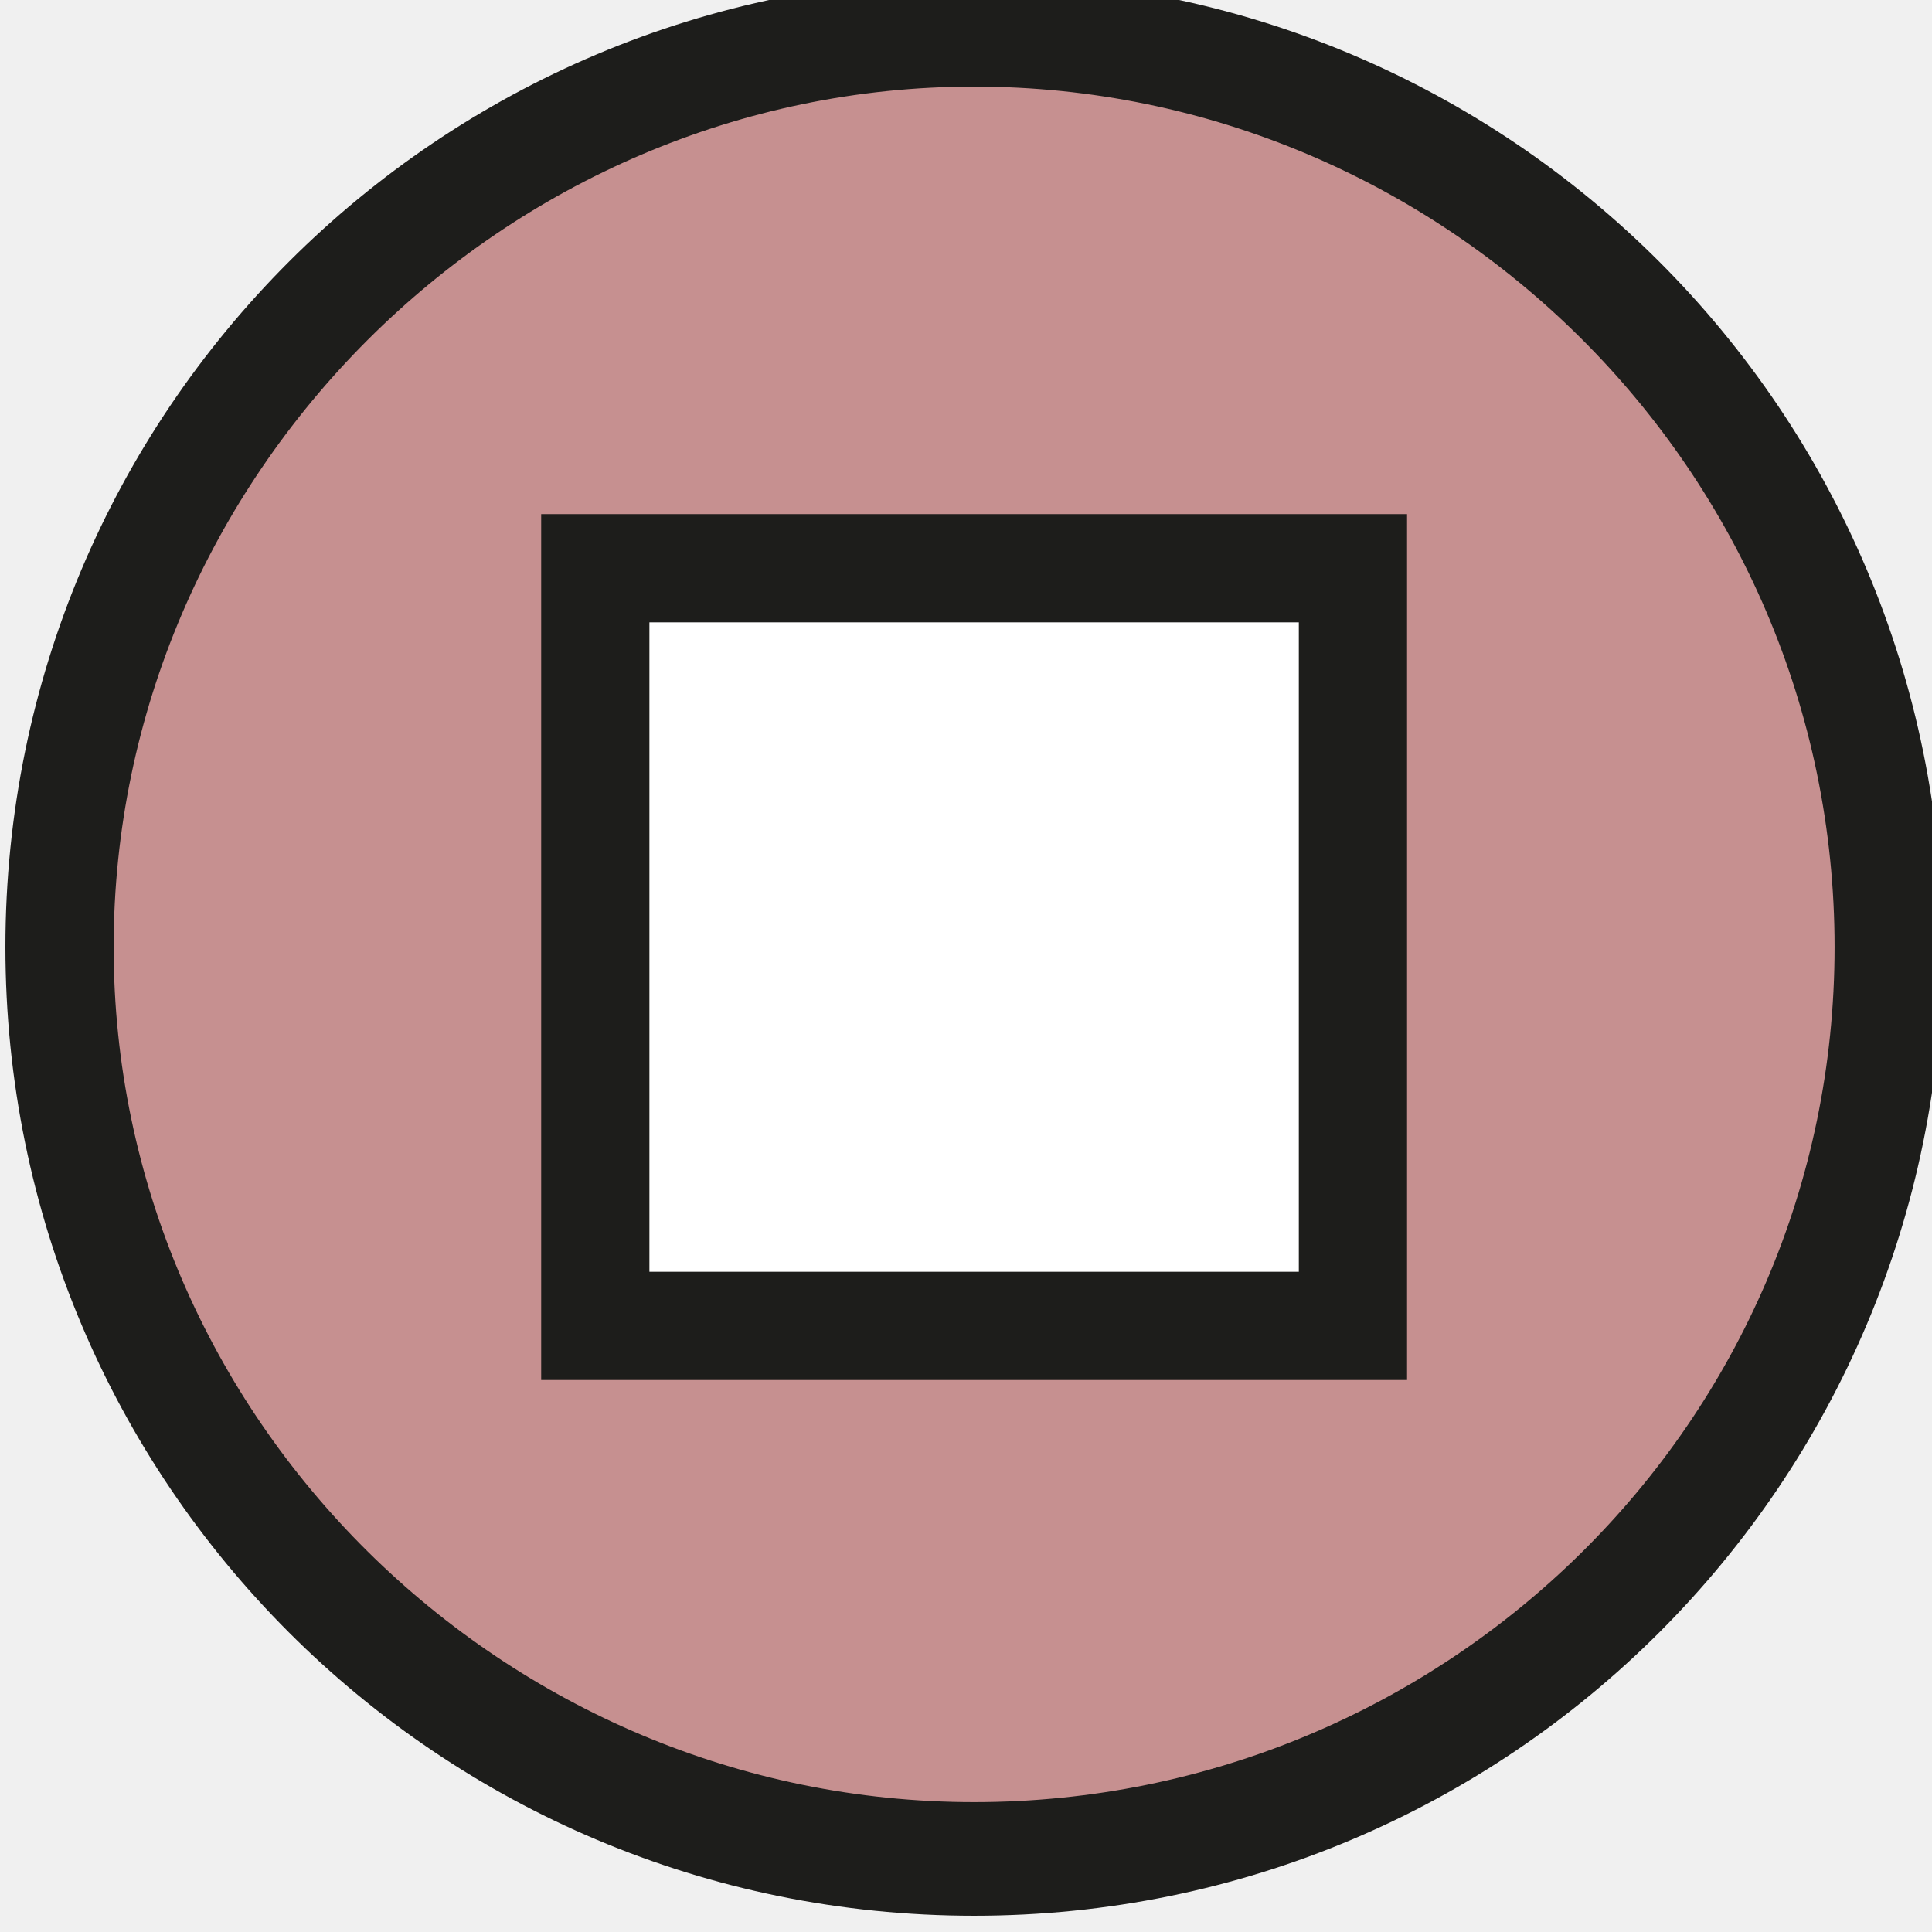
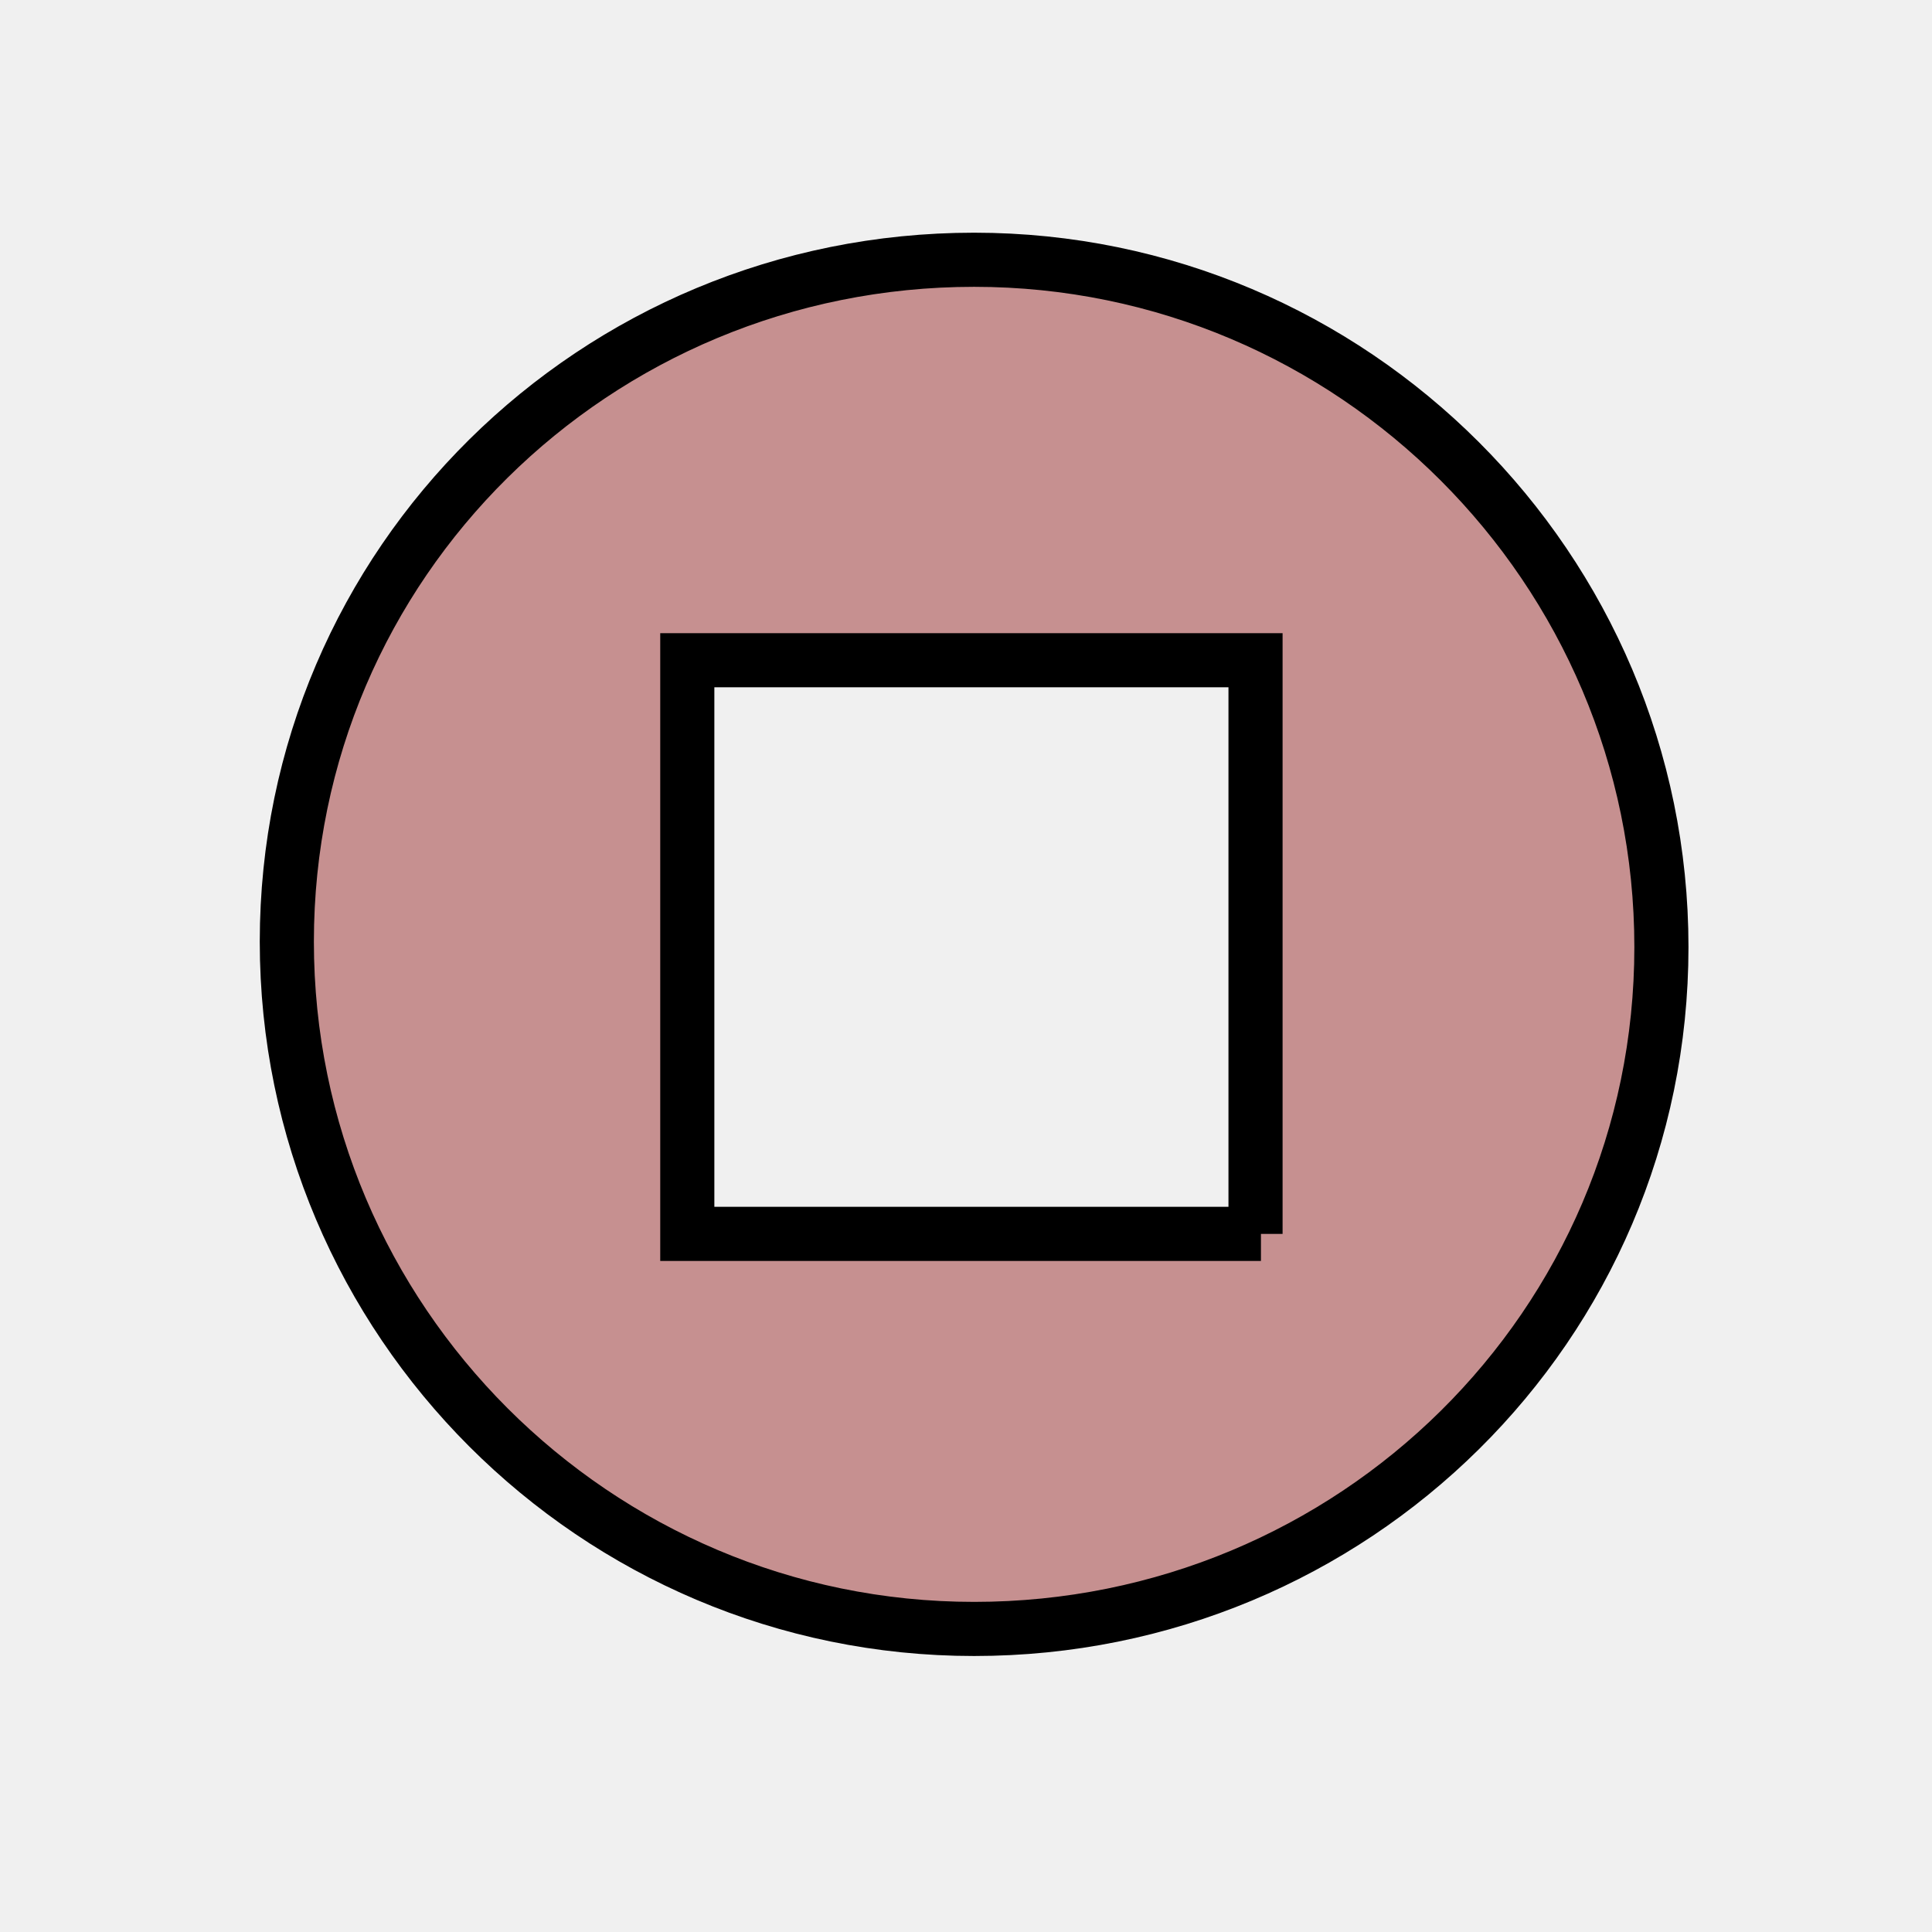
<svg xmlns="http://www.w3.org/2000/svg" version="1.1" id="Calque_1" x="0px" y="0px" viewBox="0 0 35.7 35.7" style="enable-background:new 0 0 35.7 35.7;" xml:space="preserve">
  <style type="text/css">
- 	.st0{fill:#C69090;}
- 	.st1{fill:#1D1D1B;}
- 	.st2{fill:#FFFFFF;}
+ 	.st0{fill:#C69090;stroke:#000000;stroke-miterlimit:10;}
</style>
-   <g>
-     <g>
-       <path class="st0" d="M18,34.3c-9.3,0-16.9-7.6-16.9-16.9S8.7,0.6,18,0.6s16.9,7.6,16.9,16.9S27.3,34.3,18,34.3z" />
-       <path class="st1" d="M18,1.6c8.7,0,15.9,7.1,15.9,15.9S26.7,33.3,18,33.3S2.1,26.2,2.1,17.5S9.3,1.6,18,1.6 M18-0.4    c-9.9,0-17.9,8-17.9,17.9s8,17.9,17.9,17.9s17.9-8,17.9-17.9S27.9-0.4,18-0.4L18-0.4z" />
-     </g>
-   </g>
-   <g>
-     <rect x="11" y="10.5" class="st2" width="14" height="14" />
-     <path class="st1" d="M24,11.5v12H12v-12H24 M26,9.5H10v16h16V9.5L26,9.5z" />
-   </g>
+   <path class="st0" d="M18,4.8c-7,0-12.7,5.6-12.7,12.6S11,30.1,18,30.1s12.7-5.6,12.7-12.6S25,4.8,18,4.8z M23.3,22.8H12.7V12.2h10.5  V22.8z" />
</svg>
